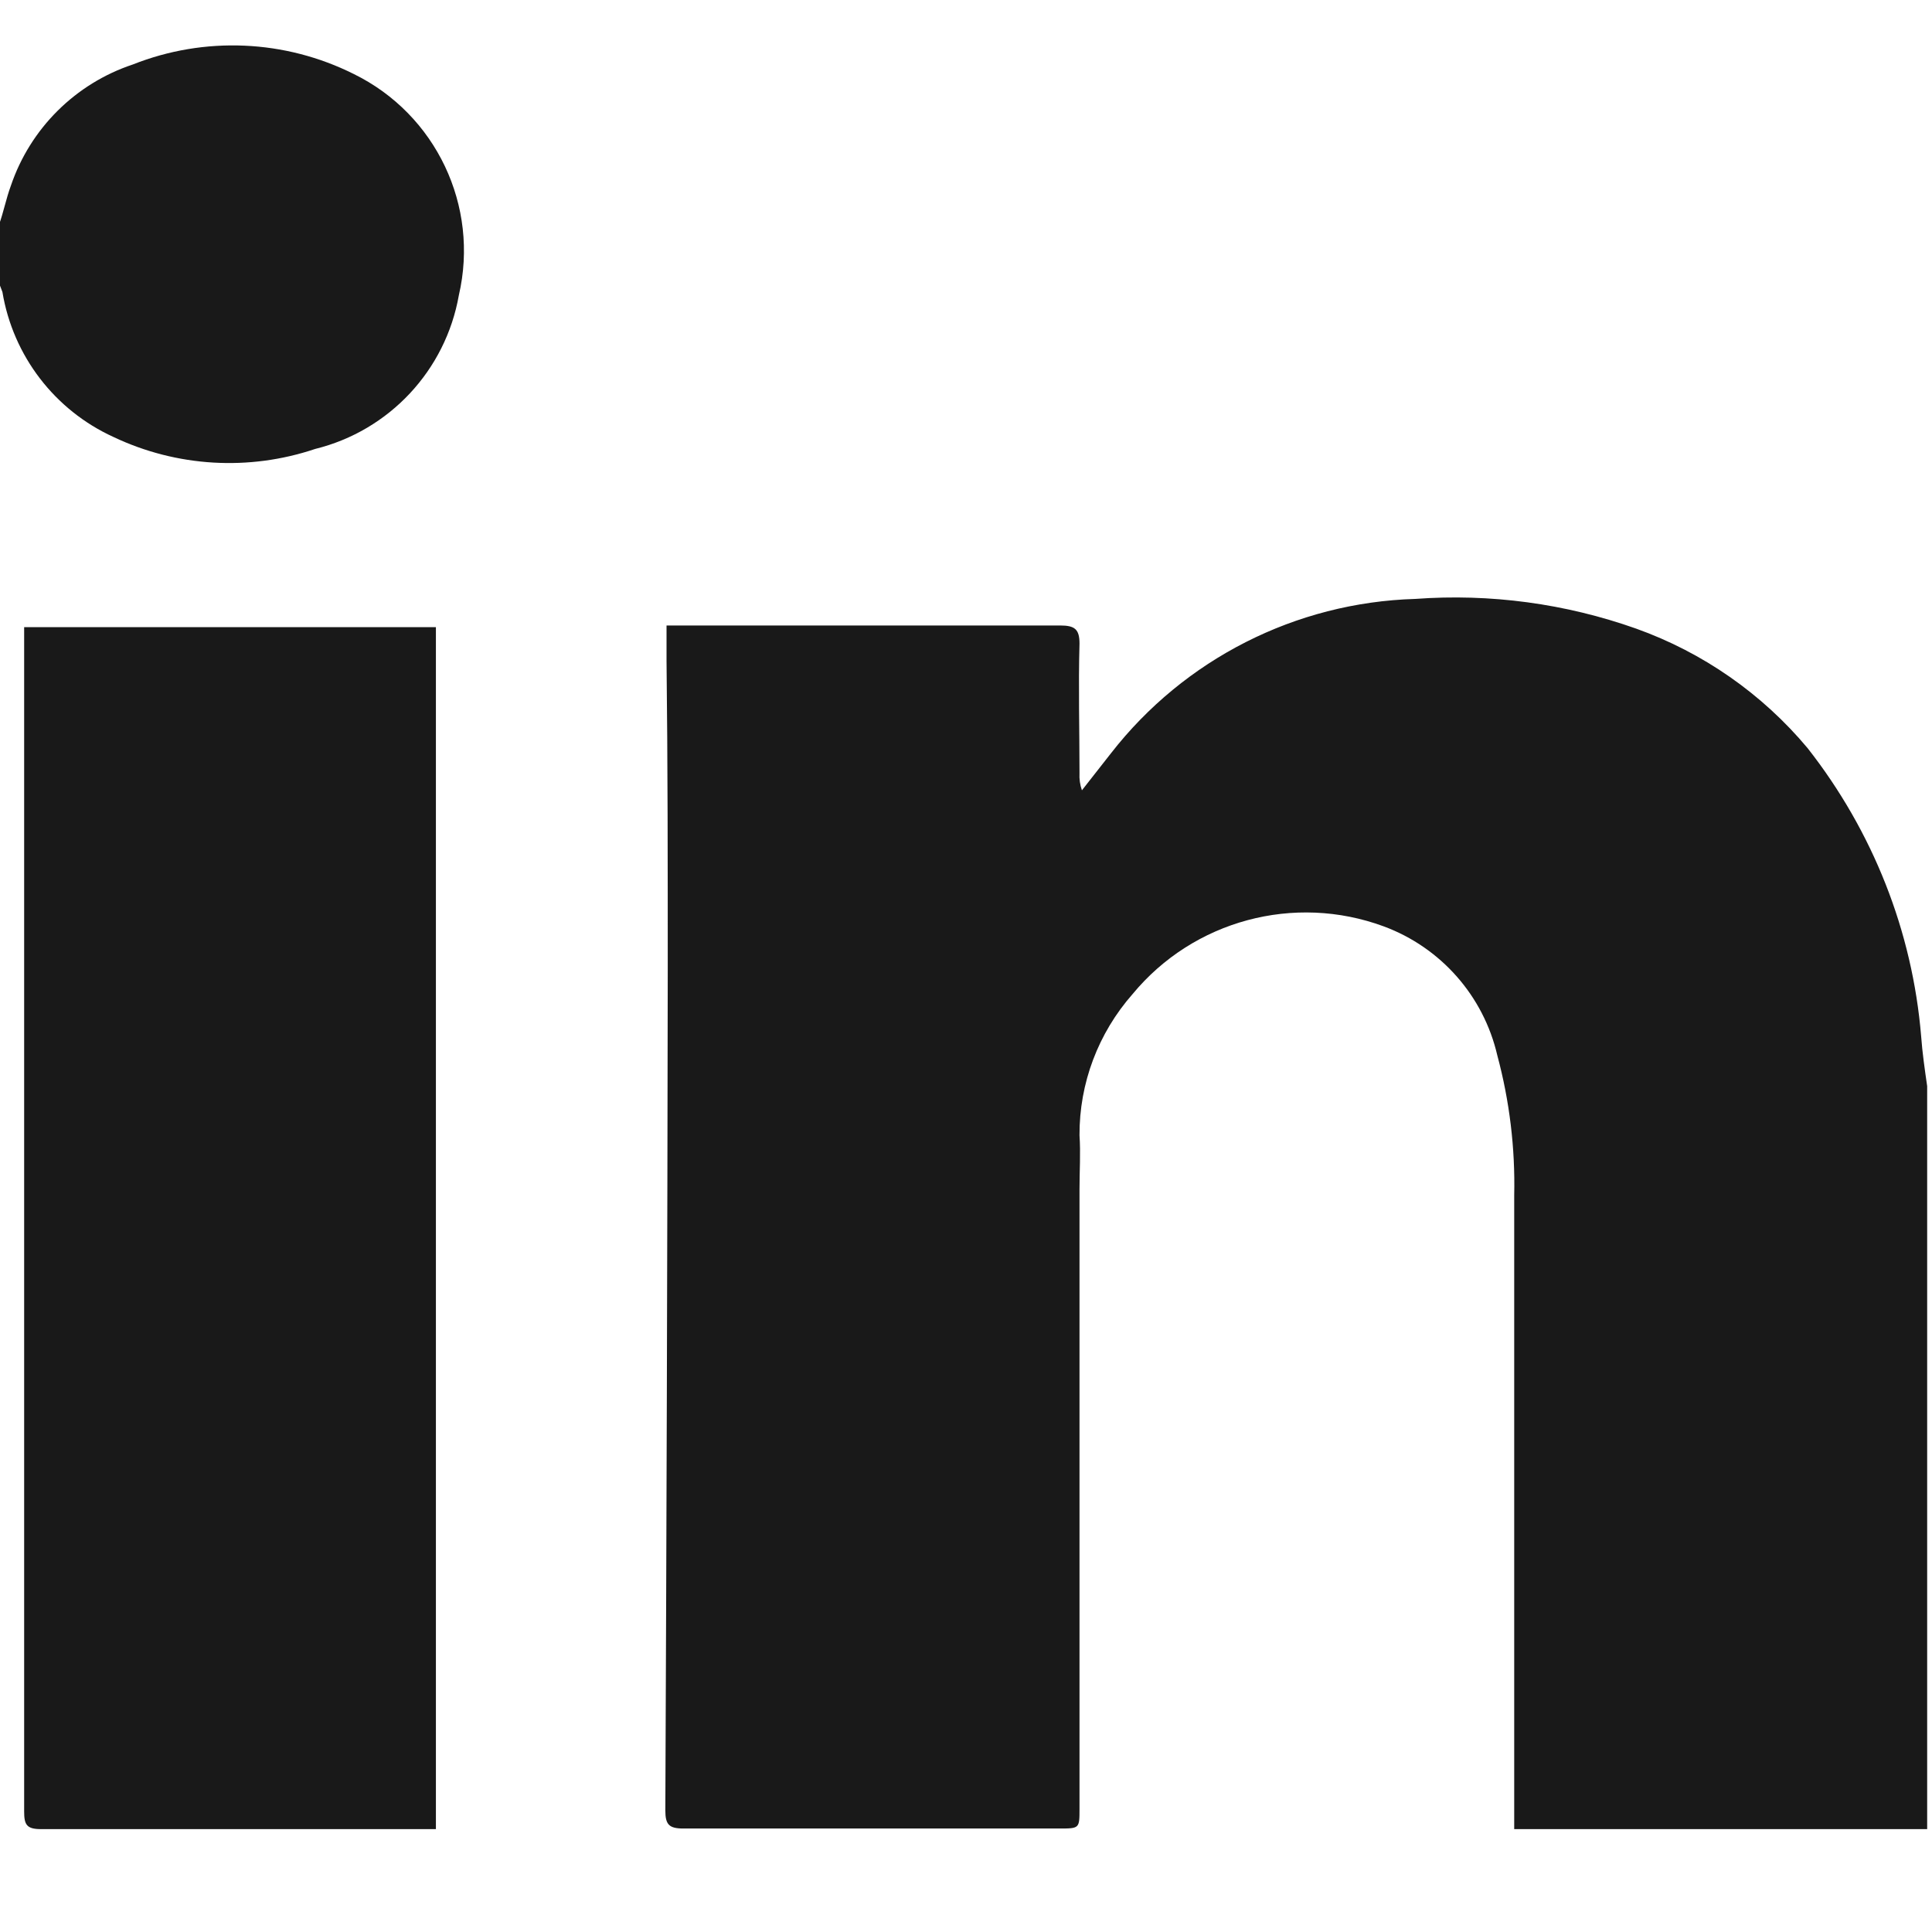
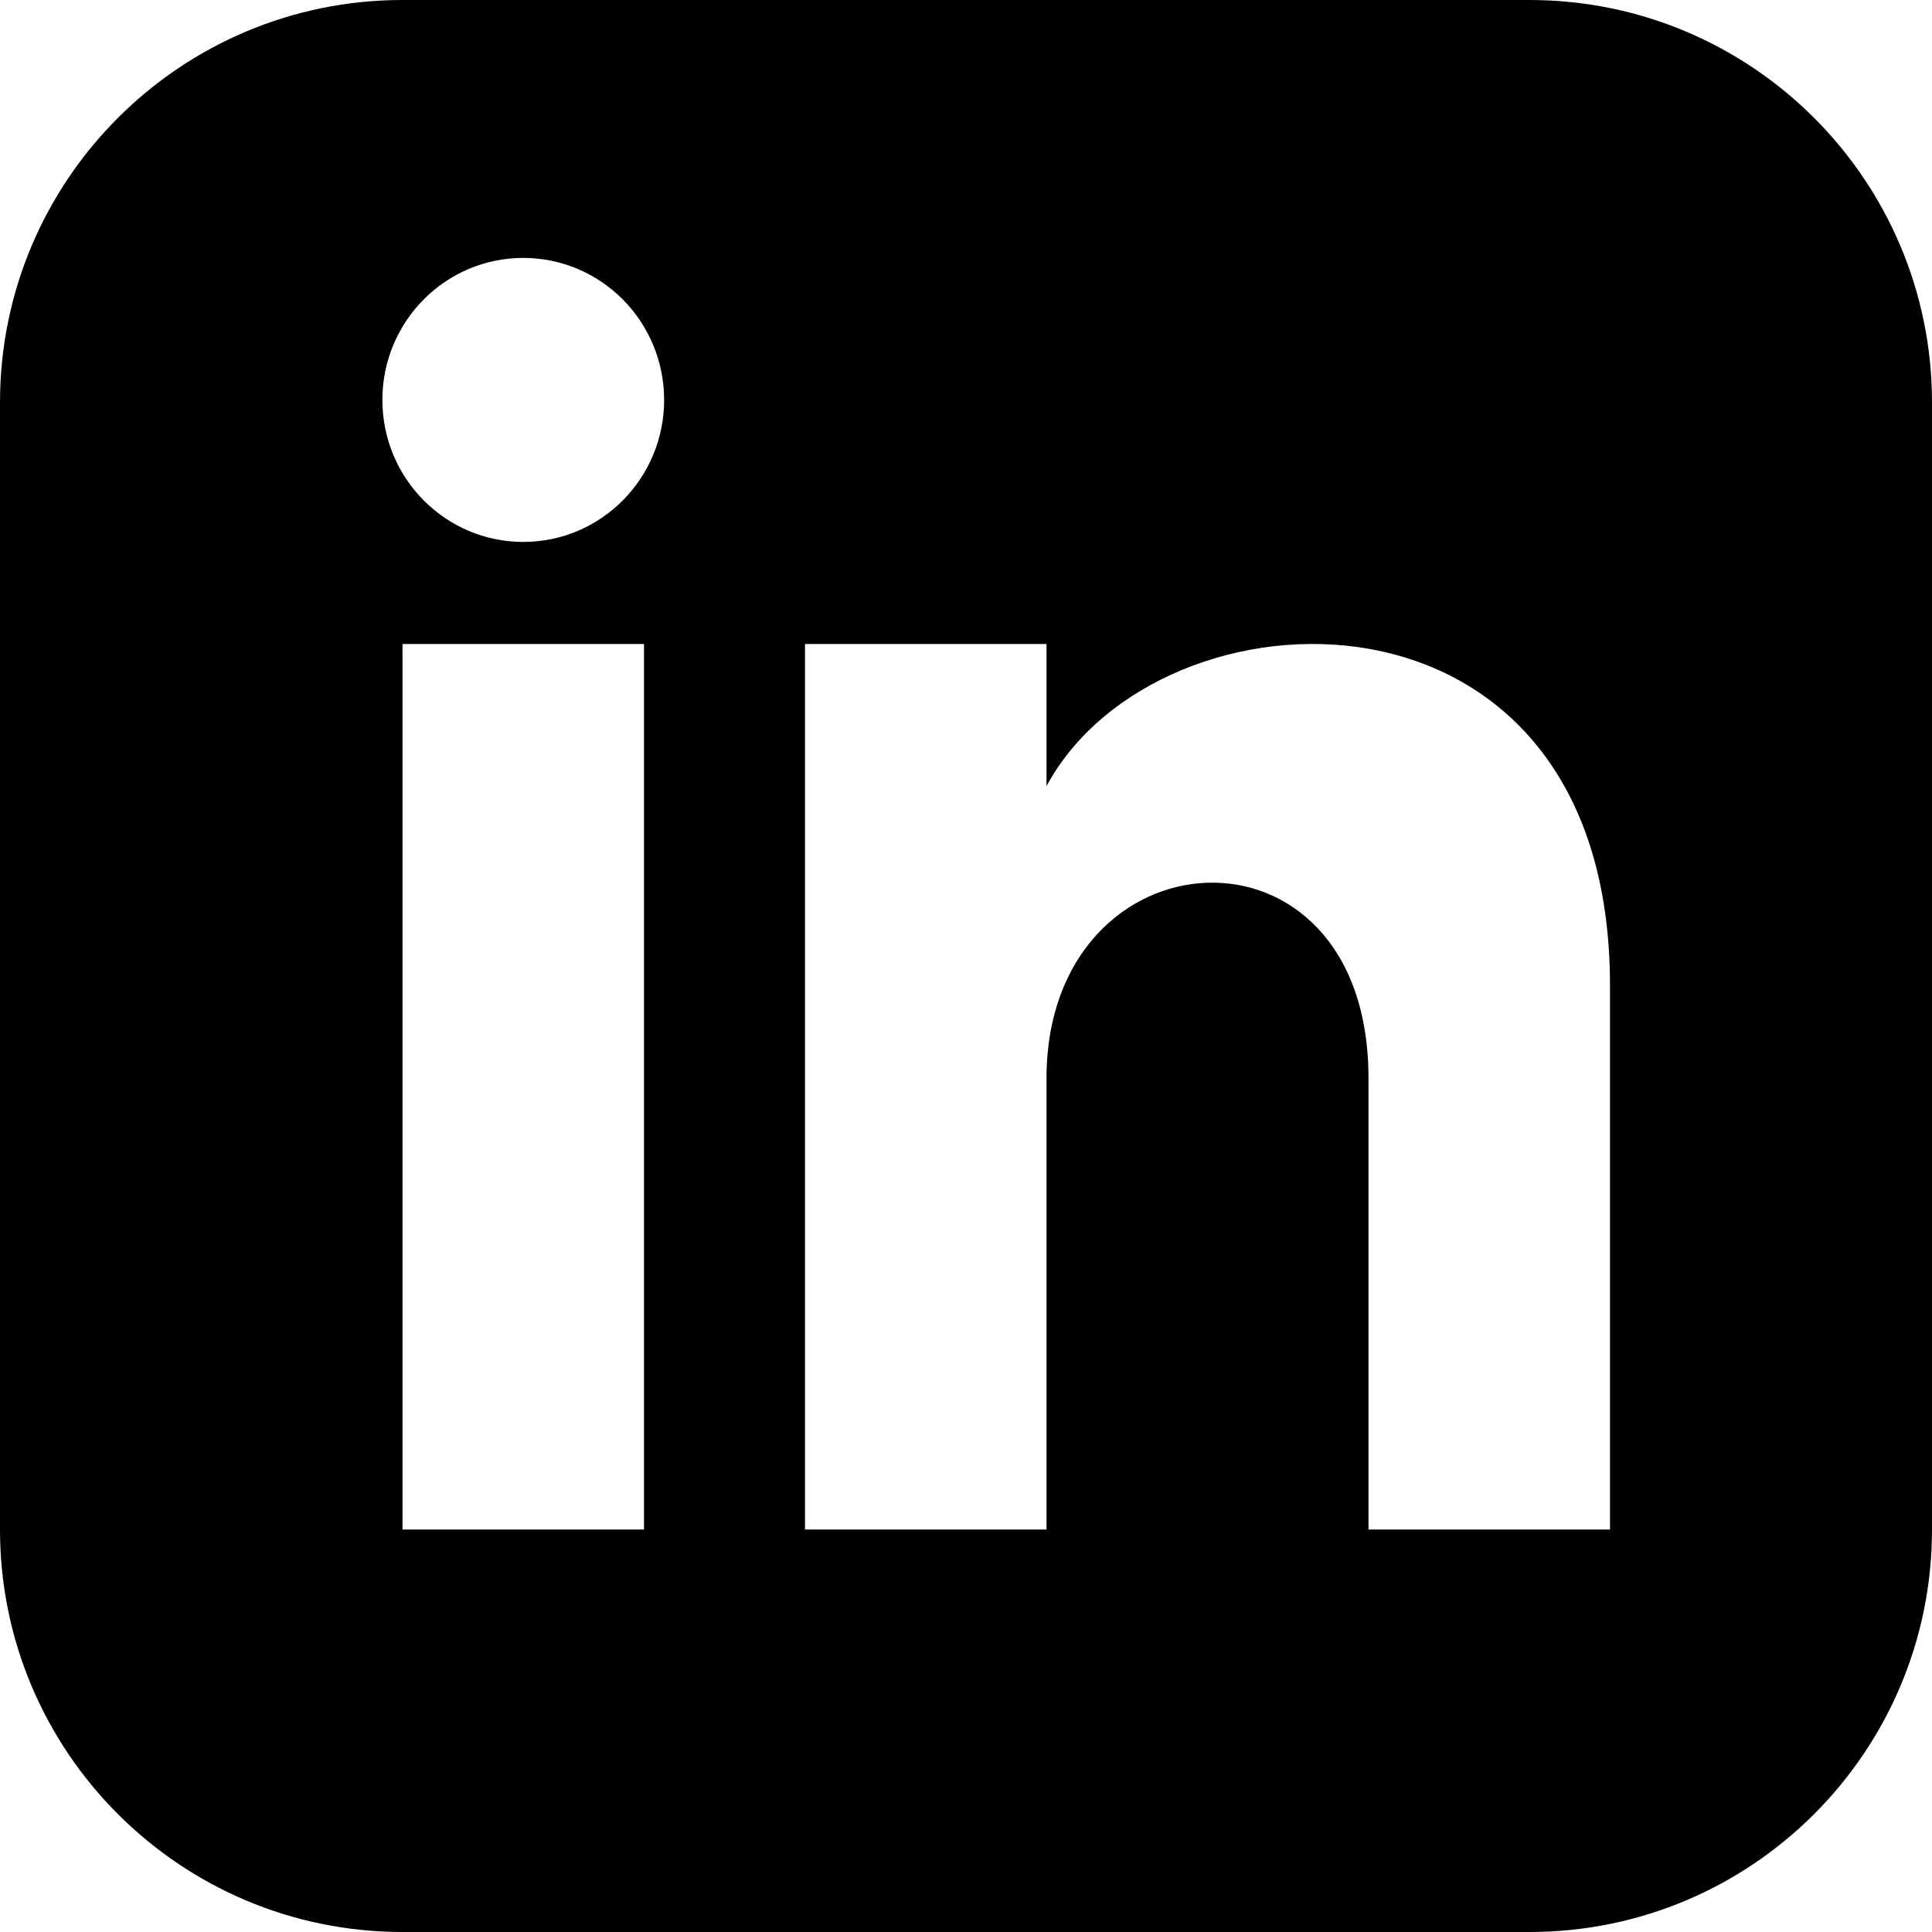
- <svg xmlns="http://www.w3.org/2000/svg" width="16" height="16">
-   <path d="M15.96 15.148h-3.42V9.9a4.114 4.114 0 0 0-.14-1.16 1.5 1.5 0 0 0-.94-1.068 1.862 1.862 0 0 0-2.08.56c-.286.325-.442.74-.44 1.17.01.148 0 .294 0 .444v5.134c0 .163 0 .163-.17.163H5.66c-.12 0-.15-.033-.15-.15.01-2.321.017-4.641.02-6.96 0-.852 0-1.704-.01-2.558V5.18H8.78c.12 0 .16.03.16.15-.01.357 0 .716 0 1.073a.37.37 0 0 0 .02.142l.24-.306a3.317 3.317 0 0 1 2.52-1.279 4.49 4.49 0 0 1 1.83.246 3.3 3.3 0 0 1 1.42.99c.541.69.868 1.517.94 2.385.01.137.03.276.05.414v6.153zM-.01 1.866c.04-.11.06-.22.1-.328A1.6 1.6 0 0 1 1.1.534a2.243 2.243 0 0 1 1.83.079 1.63 1.63 0 0 1 .87 1.832 1.596 1.596 0 0 1-1.19 1.273 2.233 2.233 0 0 1-1.67-.099 1.609 1.609 0 0 1-.92-1.201l-.03-.079v-.473zm3.62 13.282H.34c-.12 0-.14-.037-.14-.146V5.194h3.41V15.148z" fill="#000" fill-rule="evenodd" opacity=".9" />
+ <svg xmlns="http://www.w3.org/2000/svg" width="24" height="24" viewBox="0 0 24 24">
+   <path d="M19 0h-14c-2.761 0-5 2.239-5 5v14c0 2.761 2.239 5 5 5h14c2.762 0 5-2.239 5-5v-14c0-2.761-2.238-5-5-5zm-11 19h-3v-11h3v11zm-1.5-12.268c-.966 0-1.75-.79-1.75-1.764s.784-1.764 1.75-1.764 1.75.79 1.75 1.764-.783 1.764-1.75 1.764zm13.5 12.268h-3v-5.604c0-3.368-4-3.113-4 0v5.604h-3v-11h3v1.765c1.396-2.586 7-2.777 7 2.476v6.759z" />
</svg>
